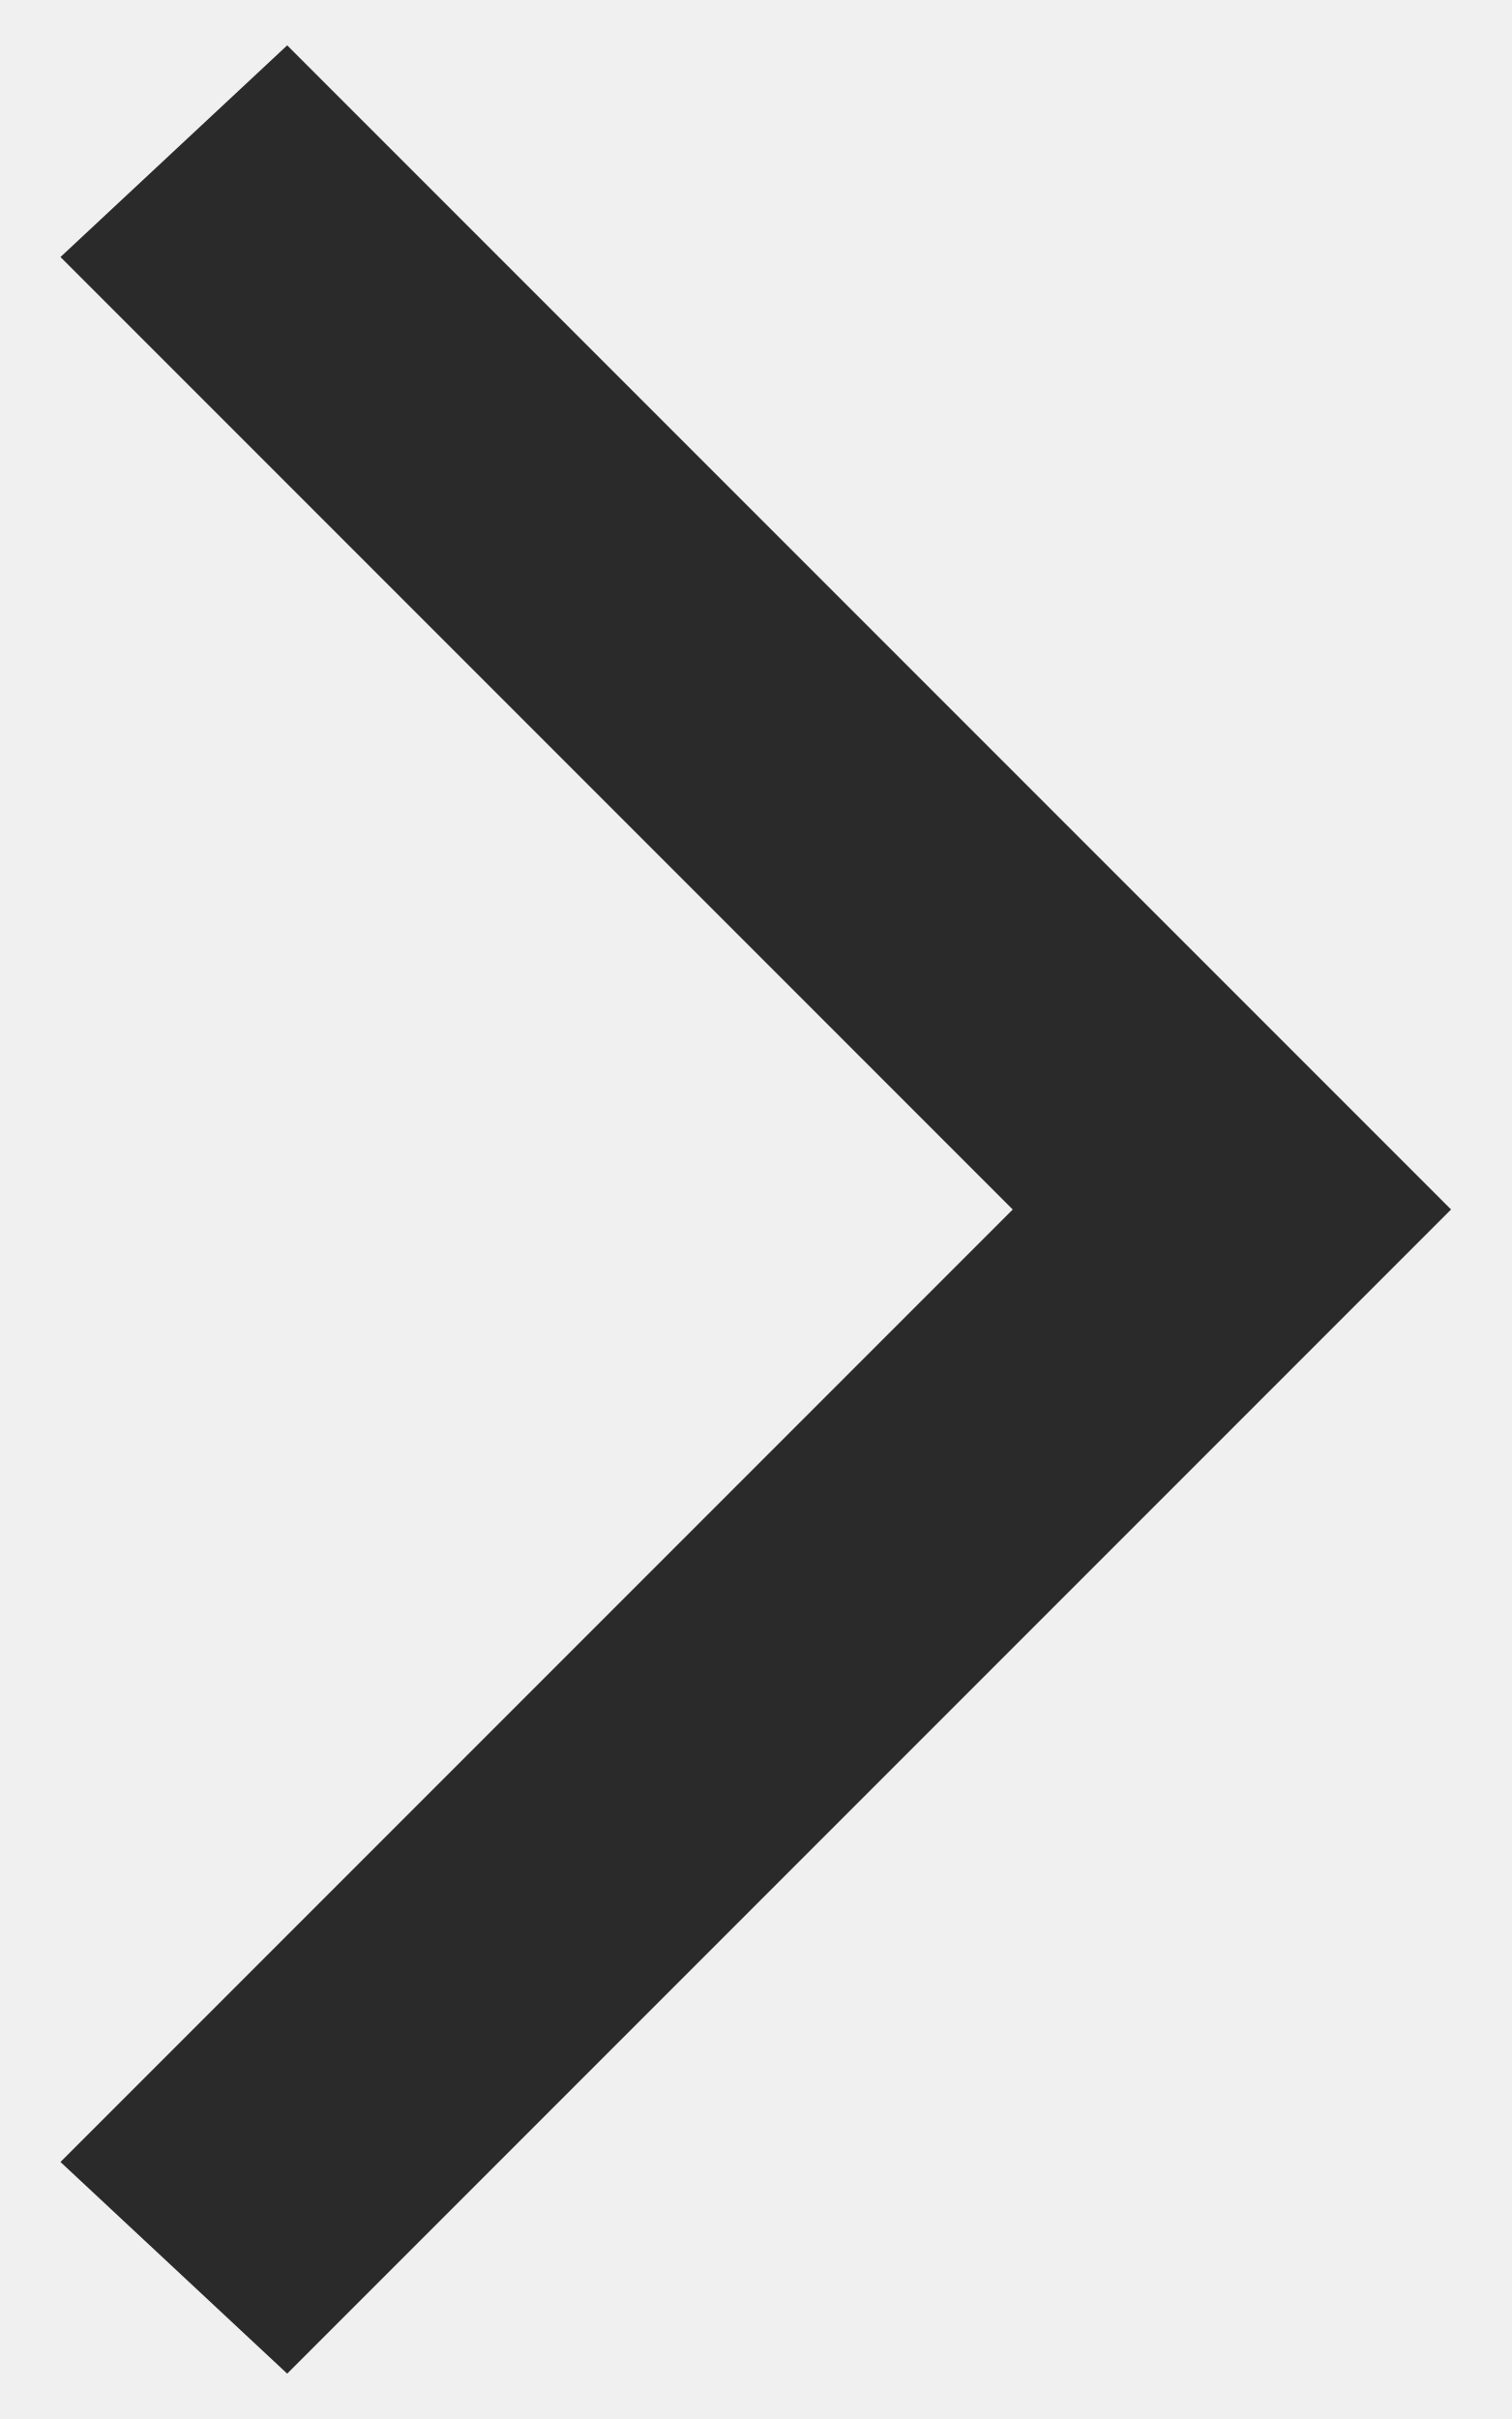
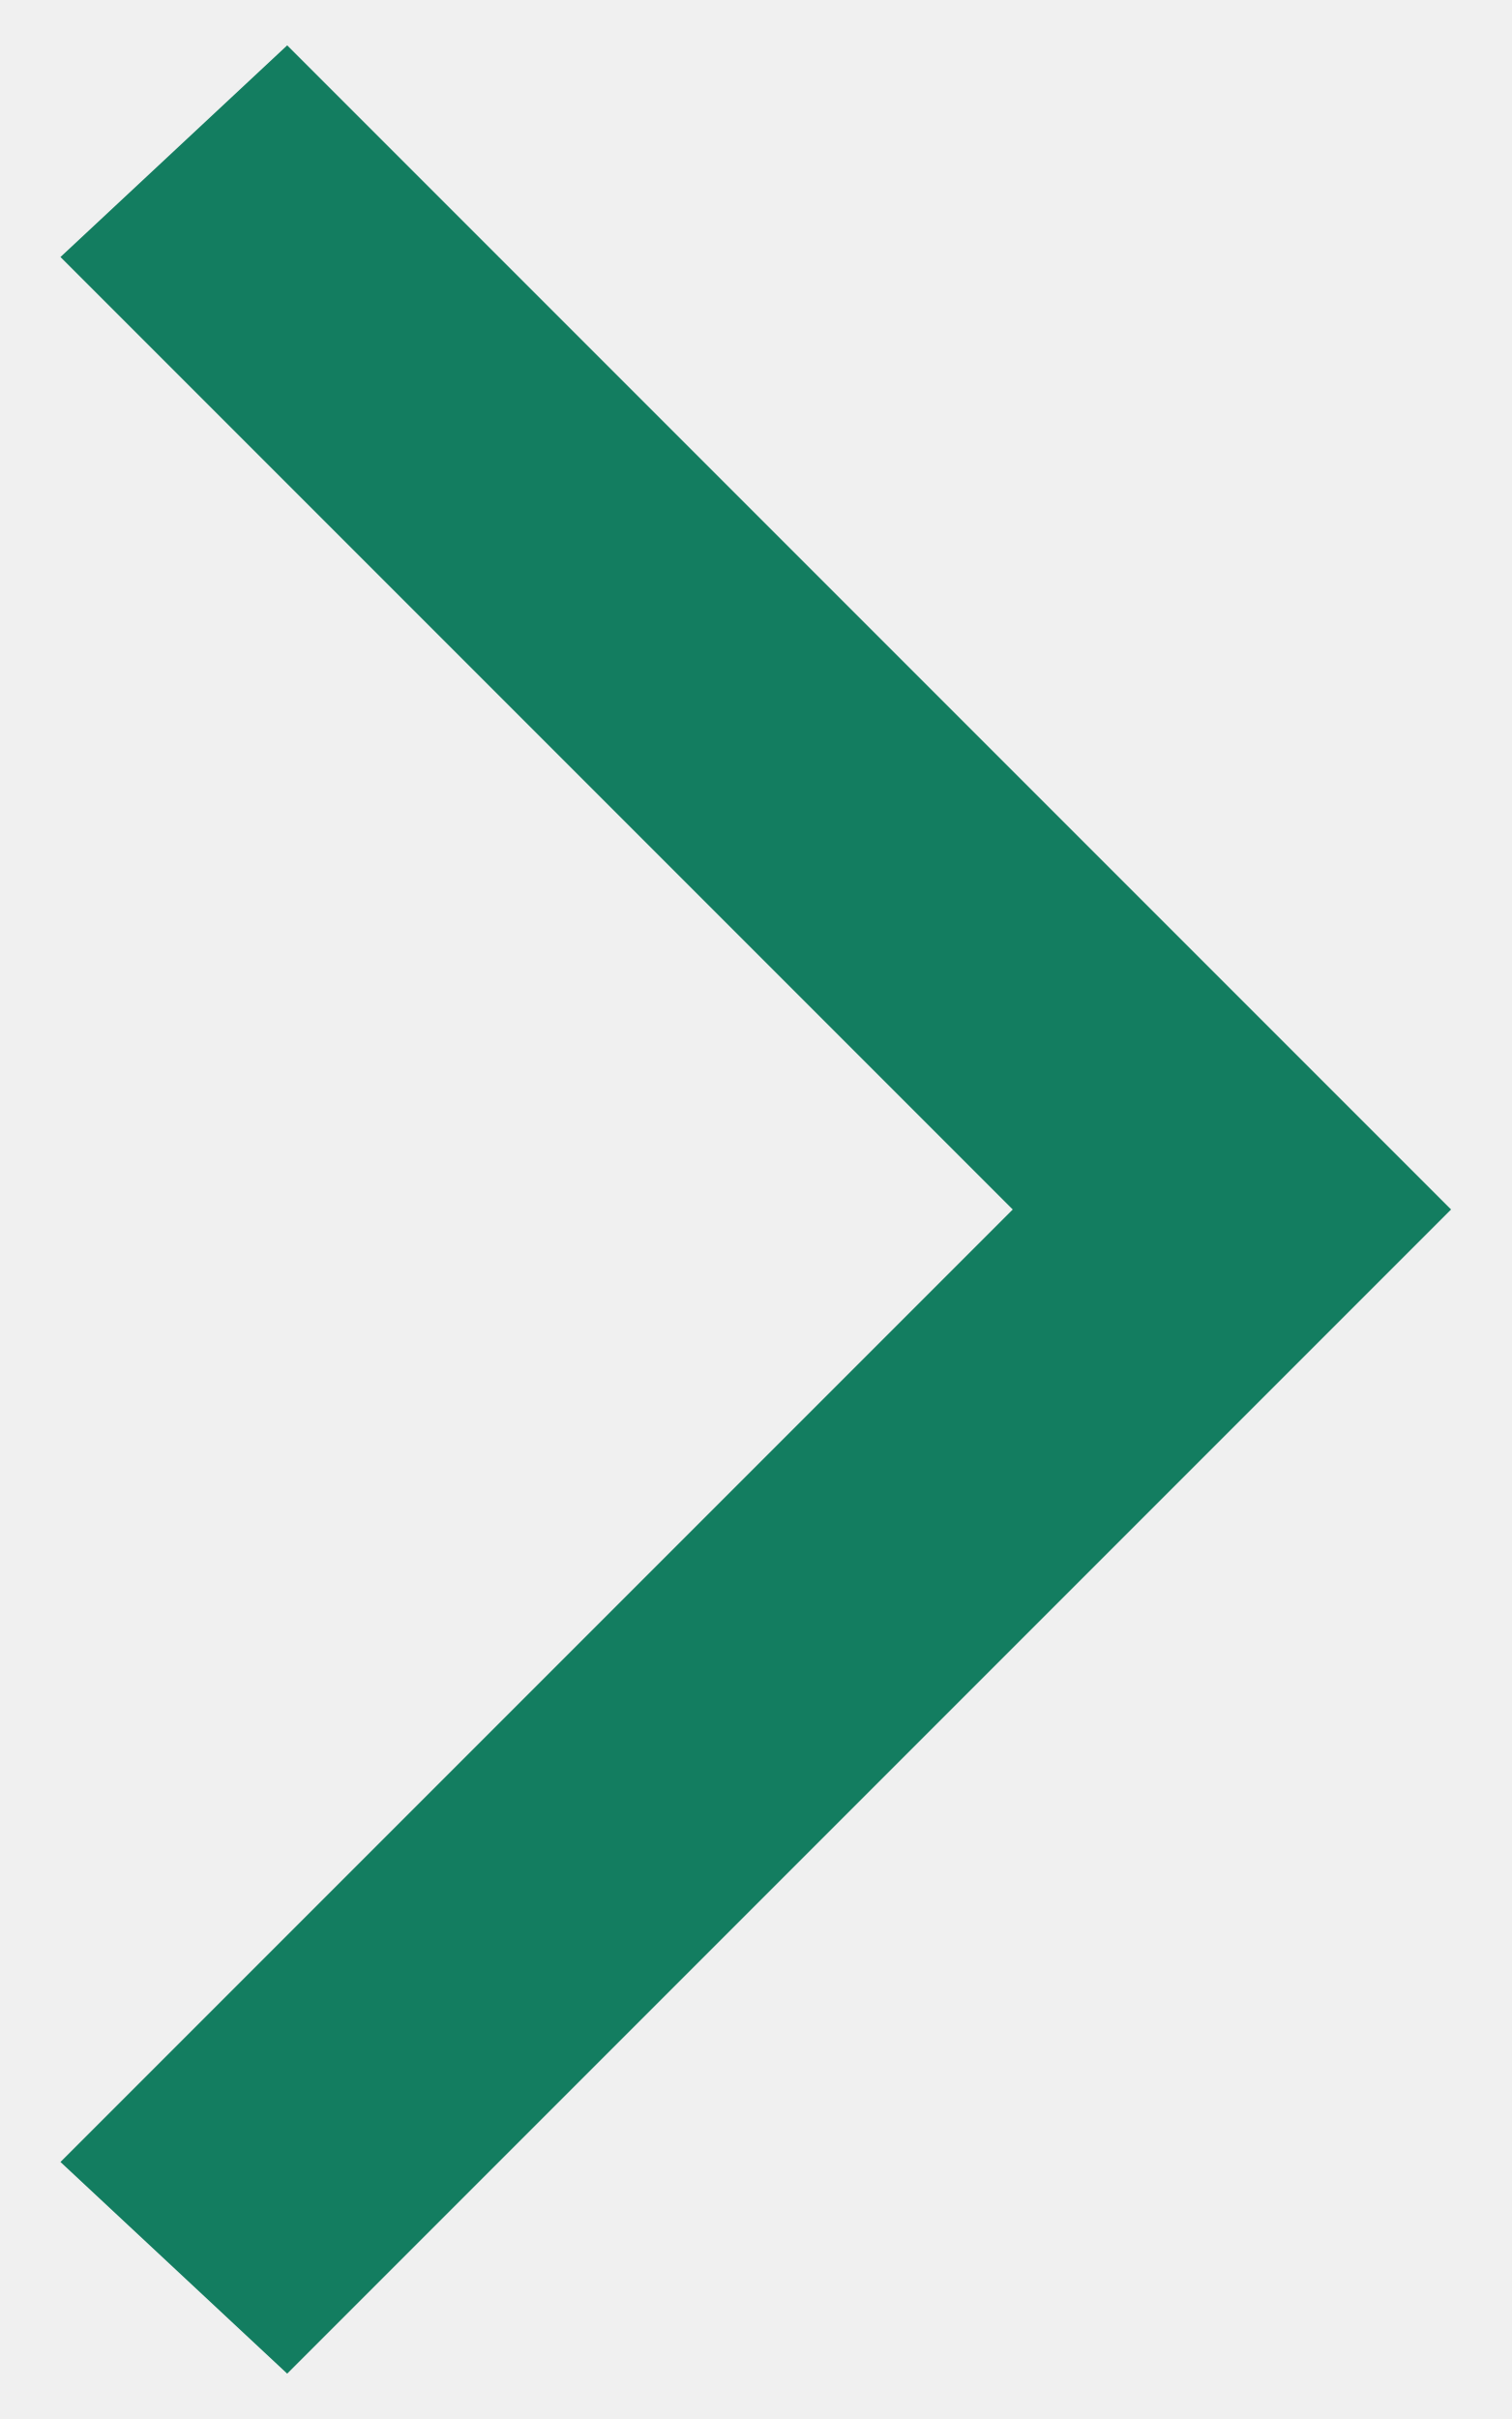
<svg xmlns="http://www.w3.org/2000/svg" width="10px" height="16px" viewBox="0 0 10 16" version="1.1">
  <g id="Symbols" stroke="none" stroke-width="1" fill="none" fill-rule="evenodd">
    <g id="UI-Kit/Icons/arrow/minimal-right" transform="translate(-3, 0)">
      <mask id="mask-2" fill="white">
        <polygon points="4.9 15.7 3.4 14.3 9.7 8 3.4 1.7 4.9 0.3 12.6 8" />
      </mask>
-       <polygon fill="#2A2A2A" points="4.9 15.7 3.4 14.3 9.7 8 3.4 1.7 4.9 0.3 12.6 8" />
+       <polygon fill="#137D60" points="4.9 15.7 3.4 14.3 9.7 8 3.4 1.7 4.9 0.3 12.6 8" />
    </g>
  </g>
</svg>
